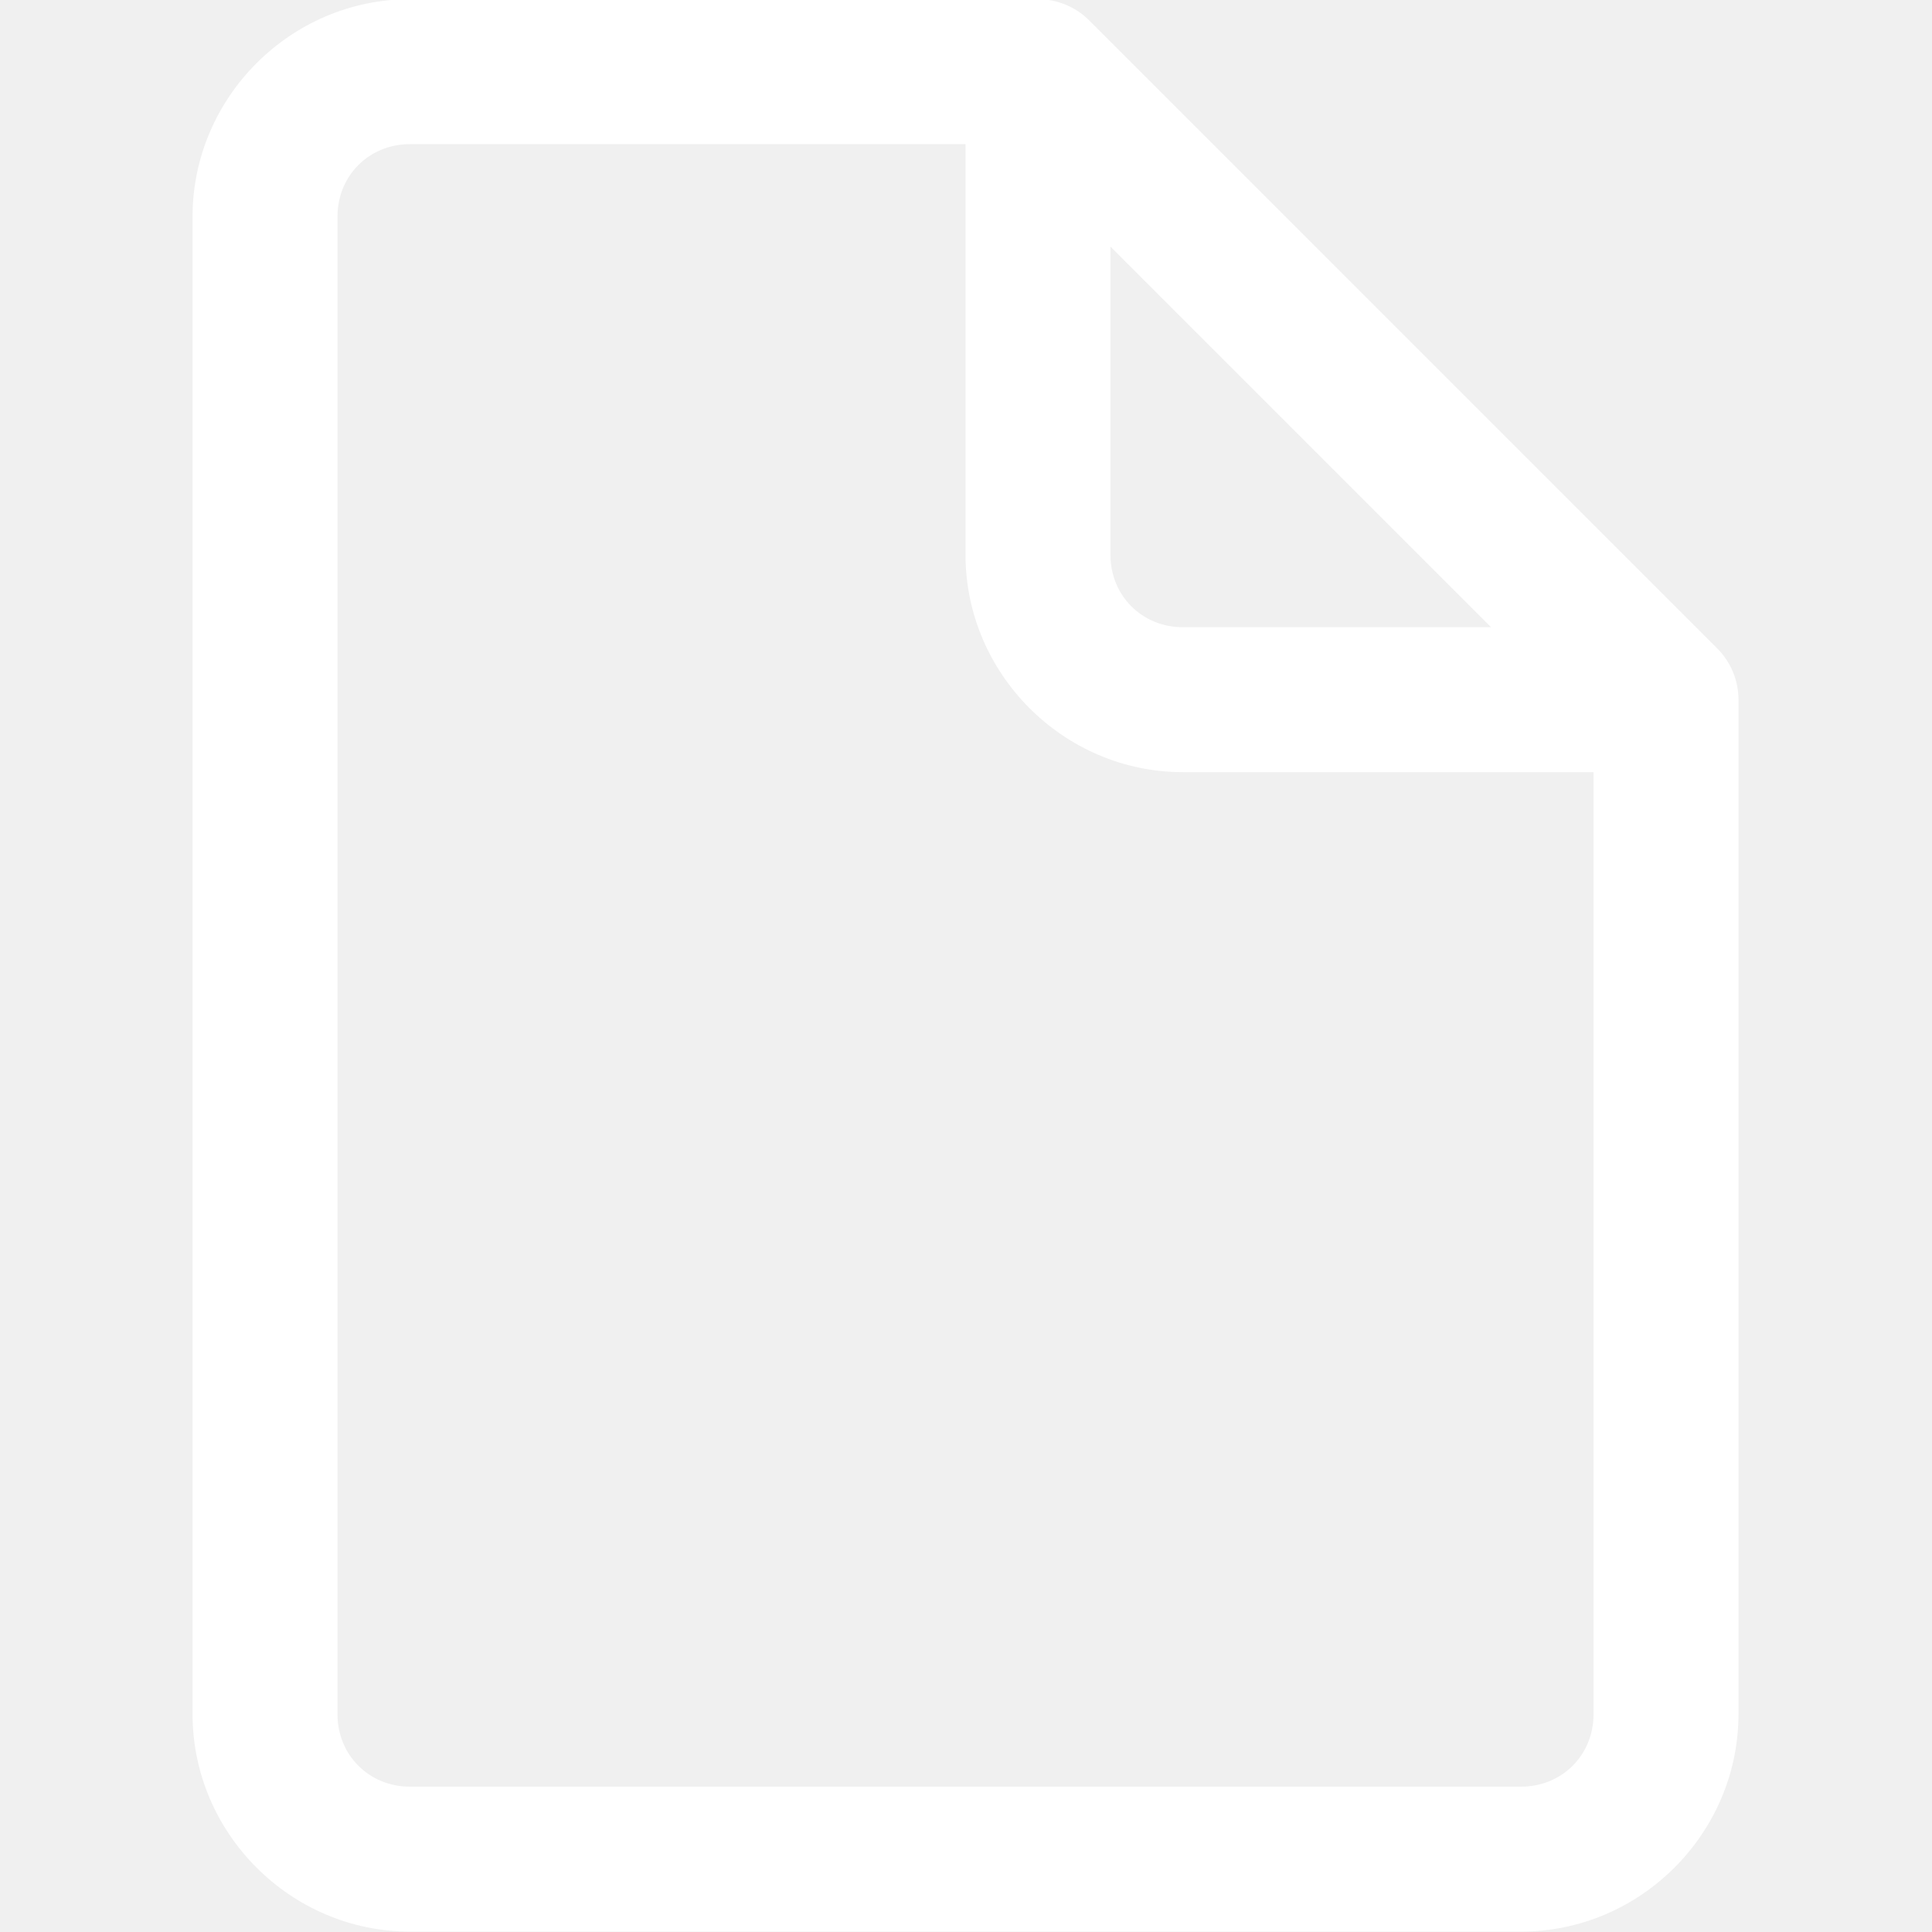
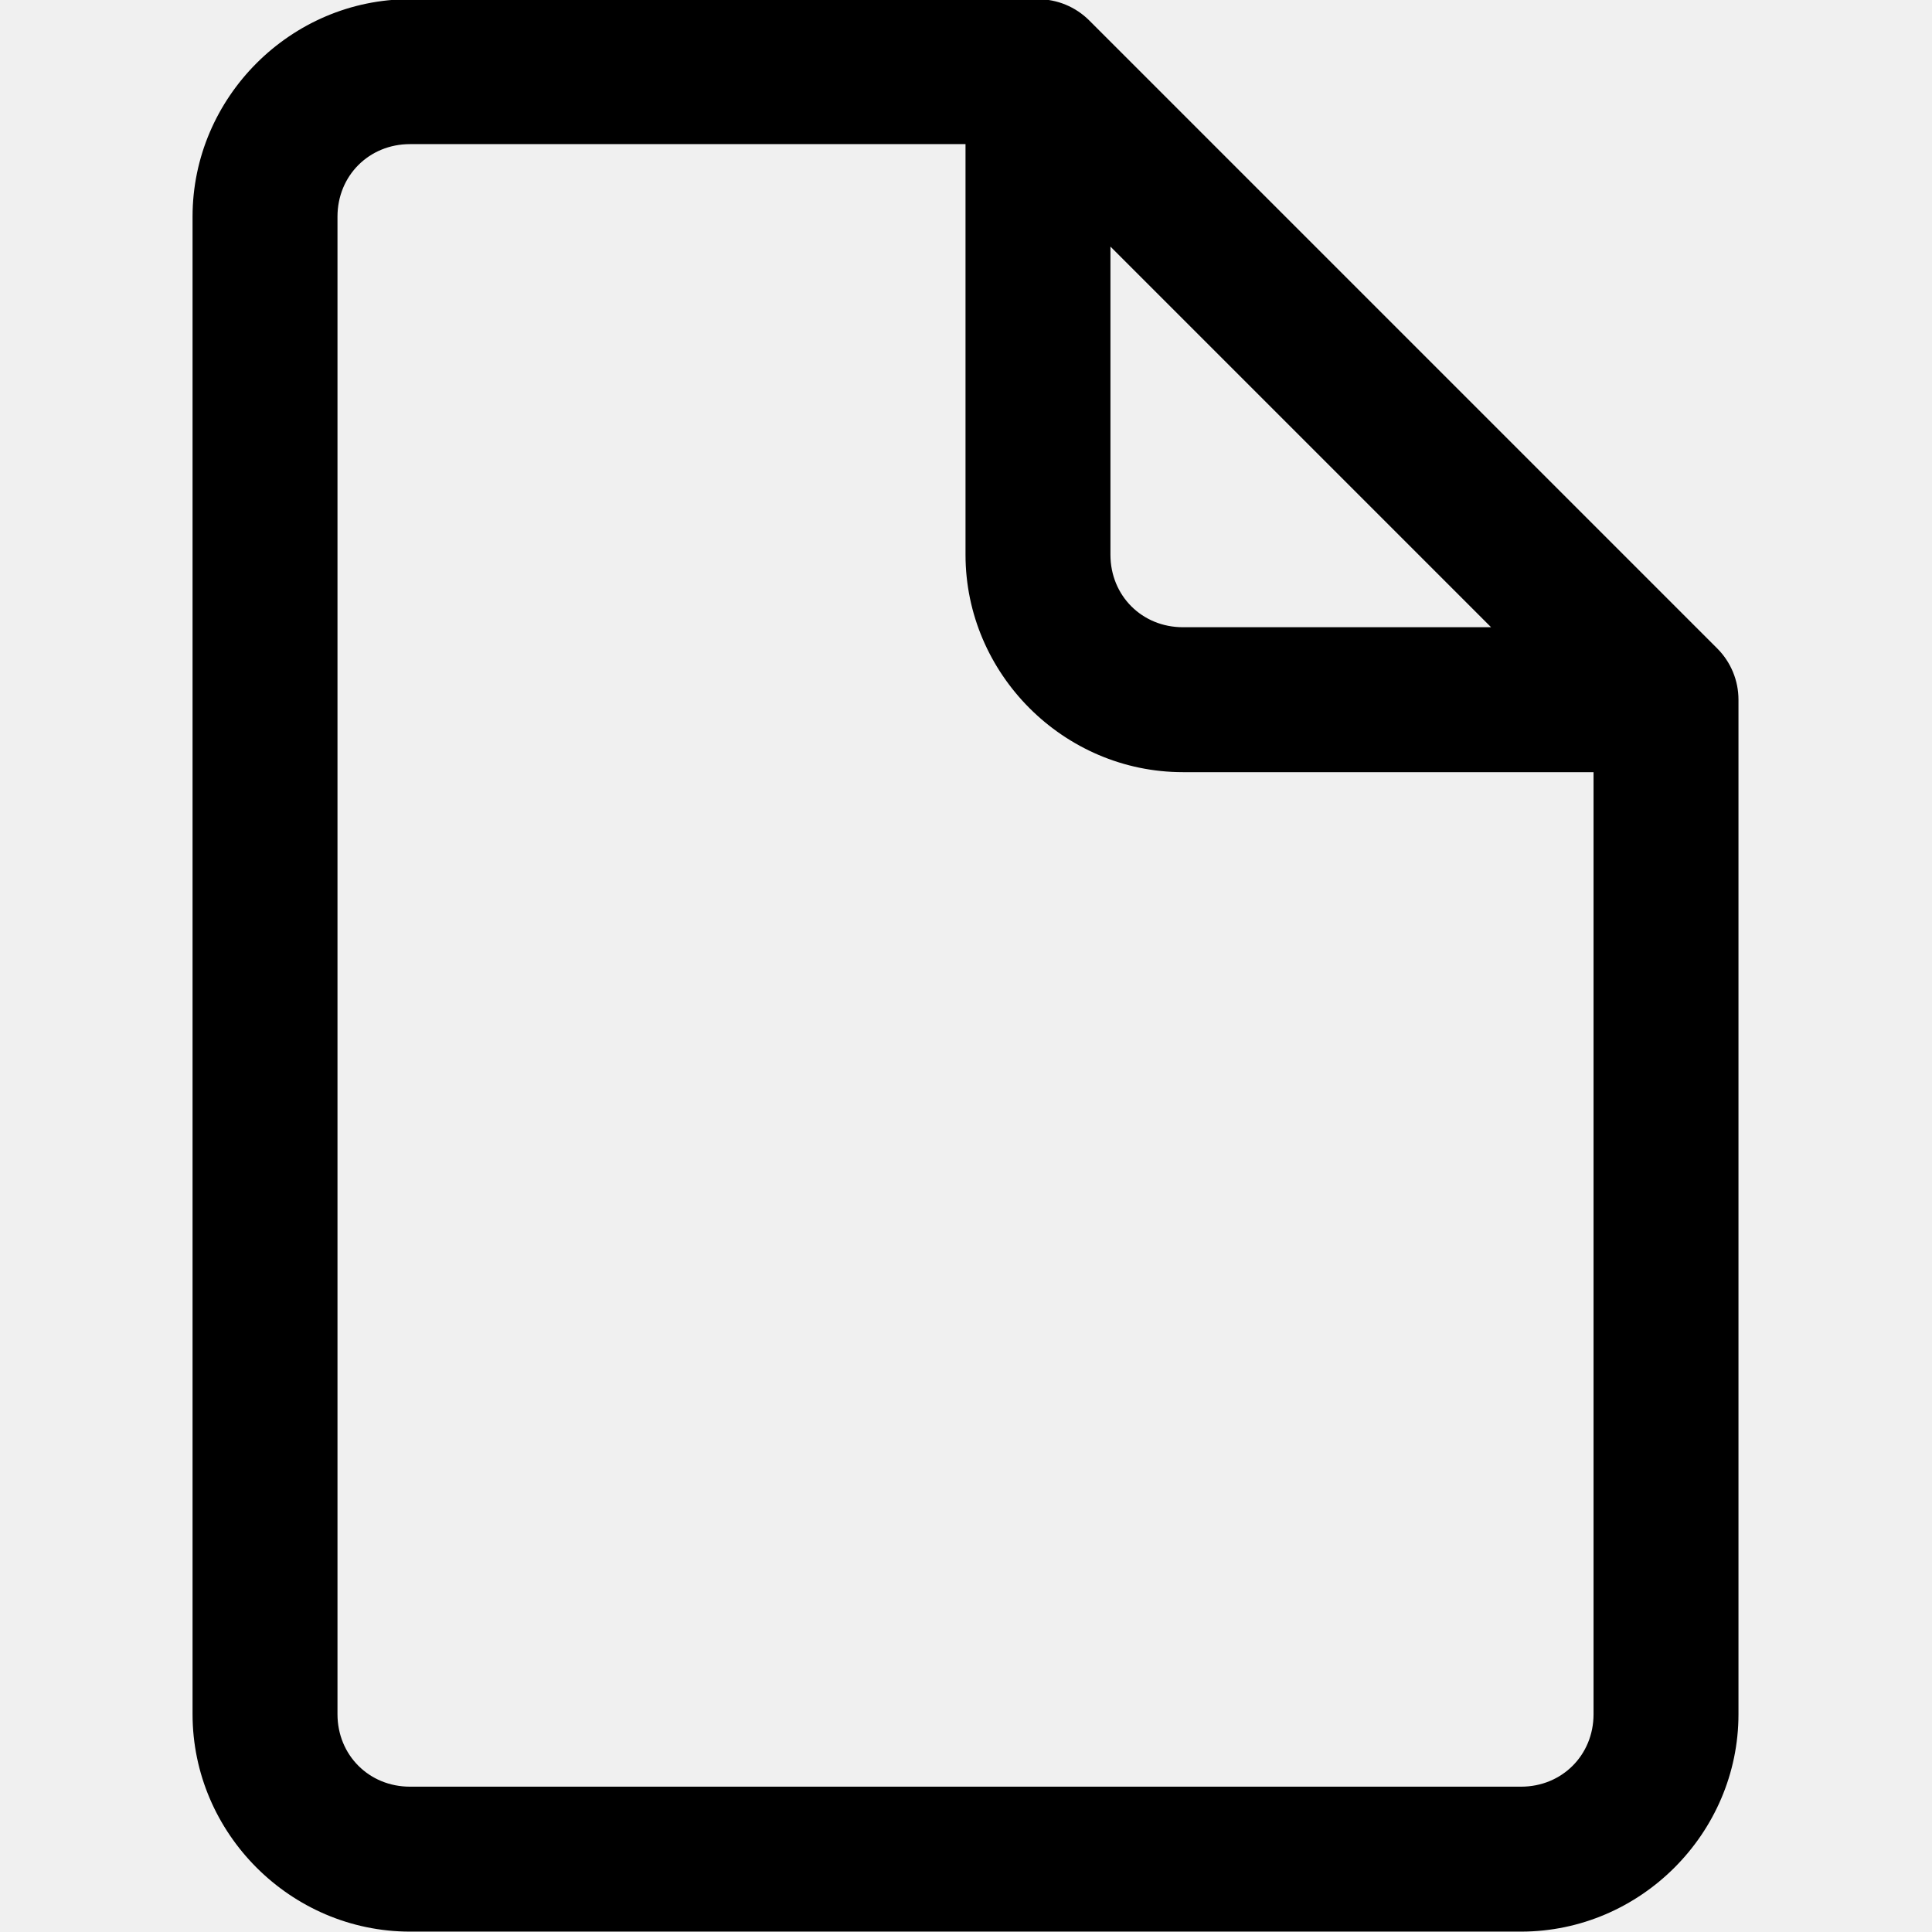
- <svg xmlns="http://www.w3.org/2000/svg" fill="#FFFFFF" viewBox="0 0 1600 1600">
+ <svg xmlns="http://www.w3.org/2000/svg" fill="#000000" viewBox="0 0 1600 1600">
  <g transform="matrix(1.20025,0,0,1.20025,-160.6,-160.7)">
    <path d="M416.667,133.333C334.417,133.333 266.667,201.083 266.667,283.333L266.667,1316.67C266.667,1398.92 334.417,1466.67 416.667,1466.67L1183.33,1466.67C1265.58,1466.67 1333.33,1398.92 1333.33,1316.67L1333.33,616.667C1333.33,603.412 1328.06,590.687 1318.68,581.315L885.352,147.982C875.98,138.609 863.255,133.336 850,133.333L416.667,133.333ZM416.667,233.333L800,233.333L800,516.667C800,598.917 867.75,666.667 950,666.667L1233.33,666.667L1233.33,1316.67C1233.33,1344.88 1211.55,1366.67 1183.33,1366.67L416.667,1366.67C388.45,1366.67 366.667,1344.88 366.667,1316.67L366.667,283.333C366.667,255.117 388.45,233.333 416.667,233.333ZM900,304.036L1162.63,566.667L950,566.667C921.783,566.667 900,544.883 900,516.667L900,304.036Z" style="fill-rule:nonzero;" />
  </g>
</svg>
